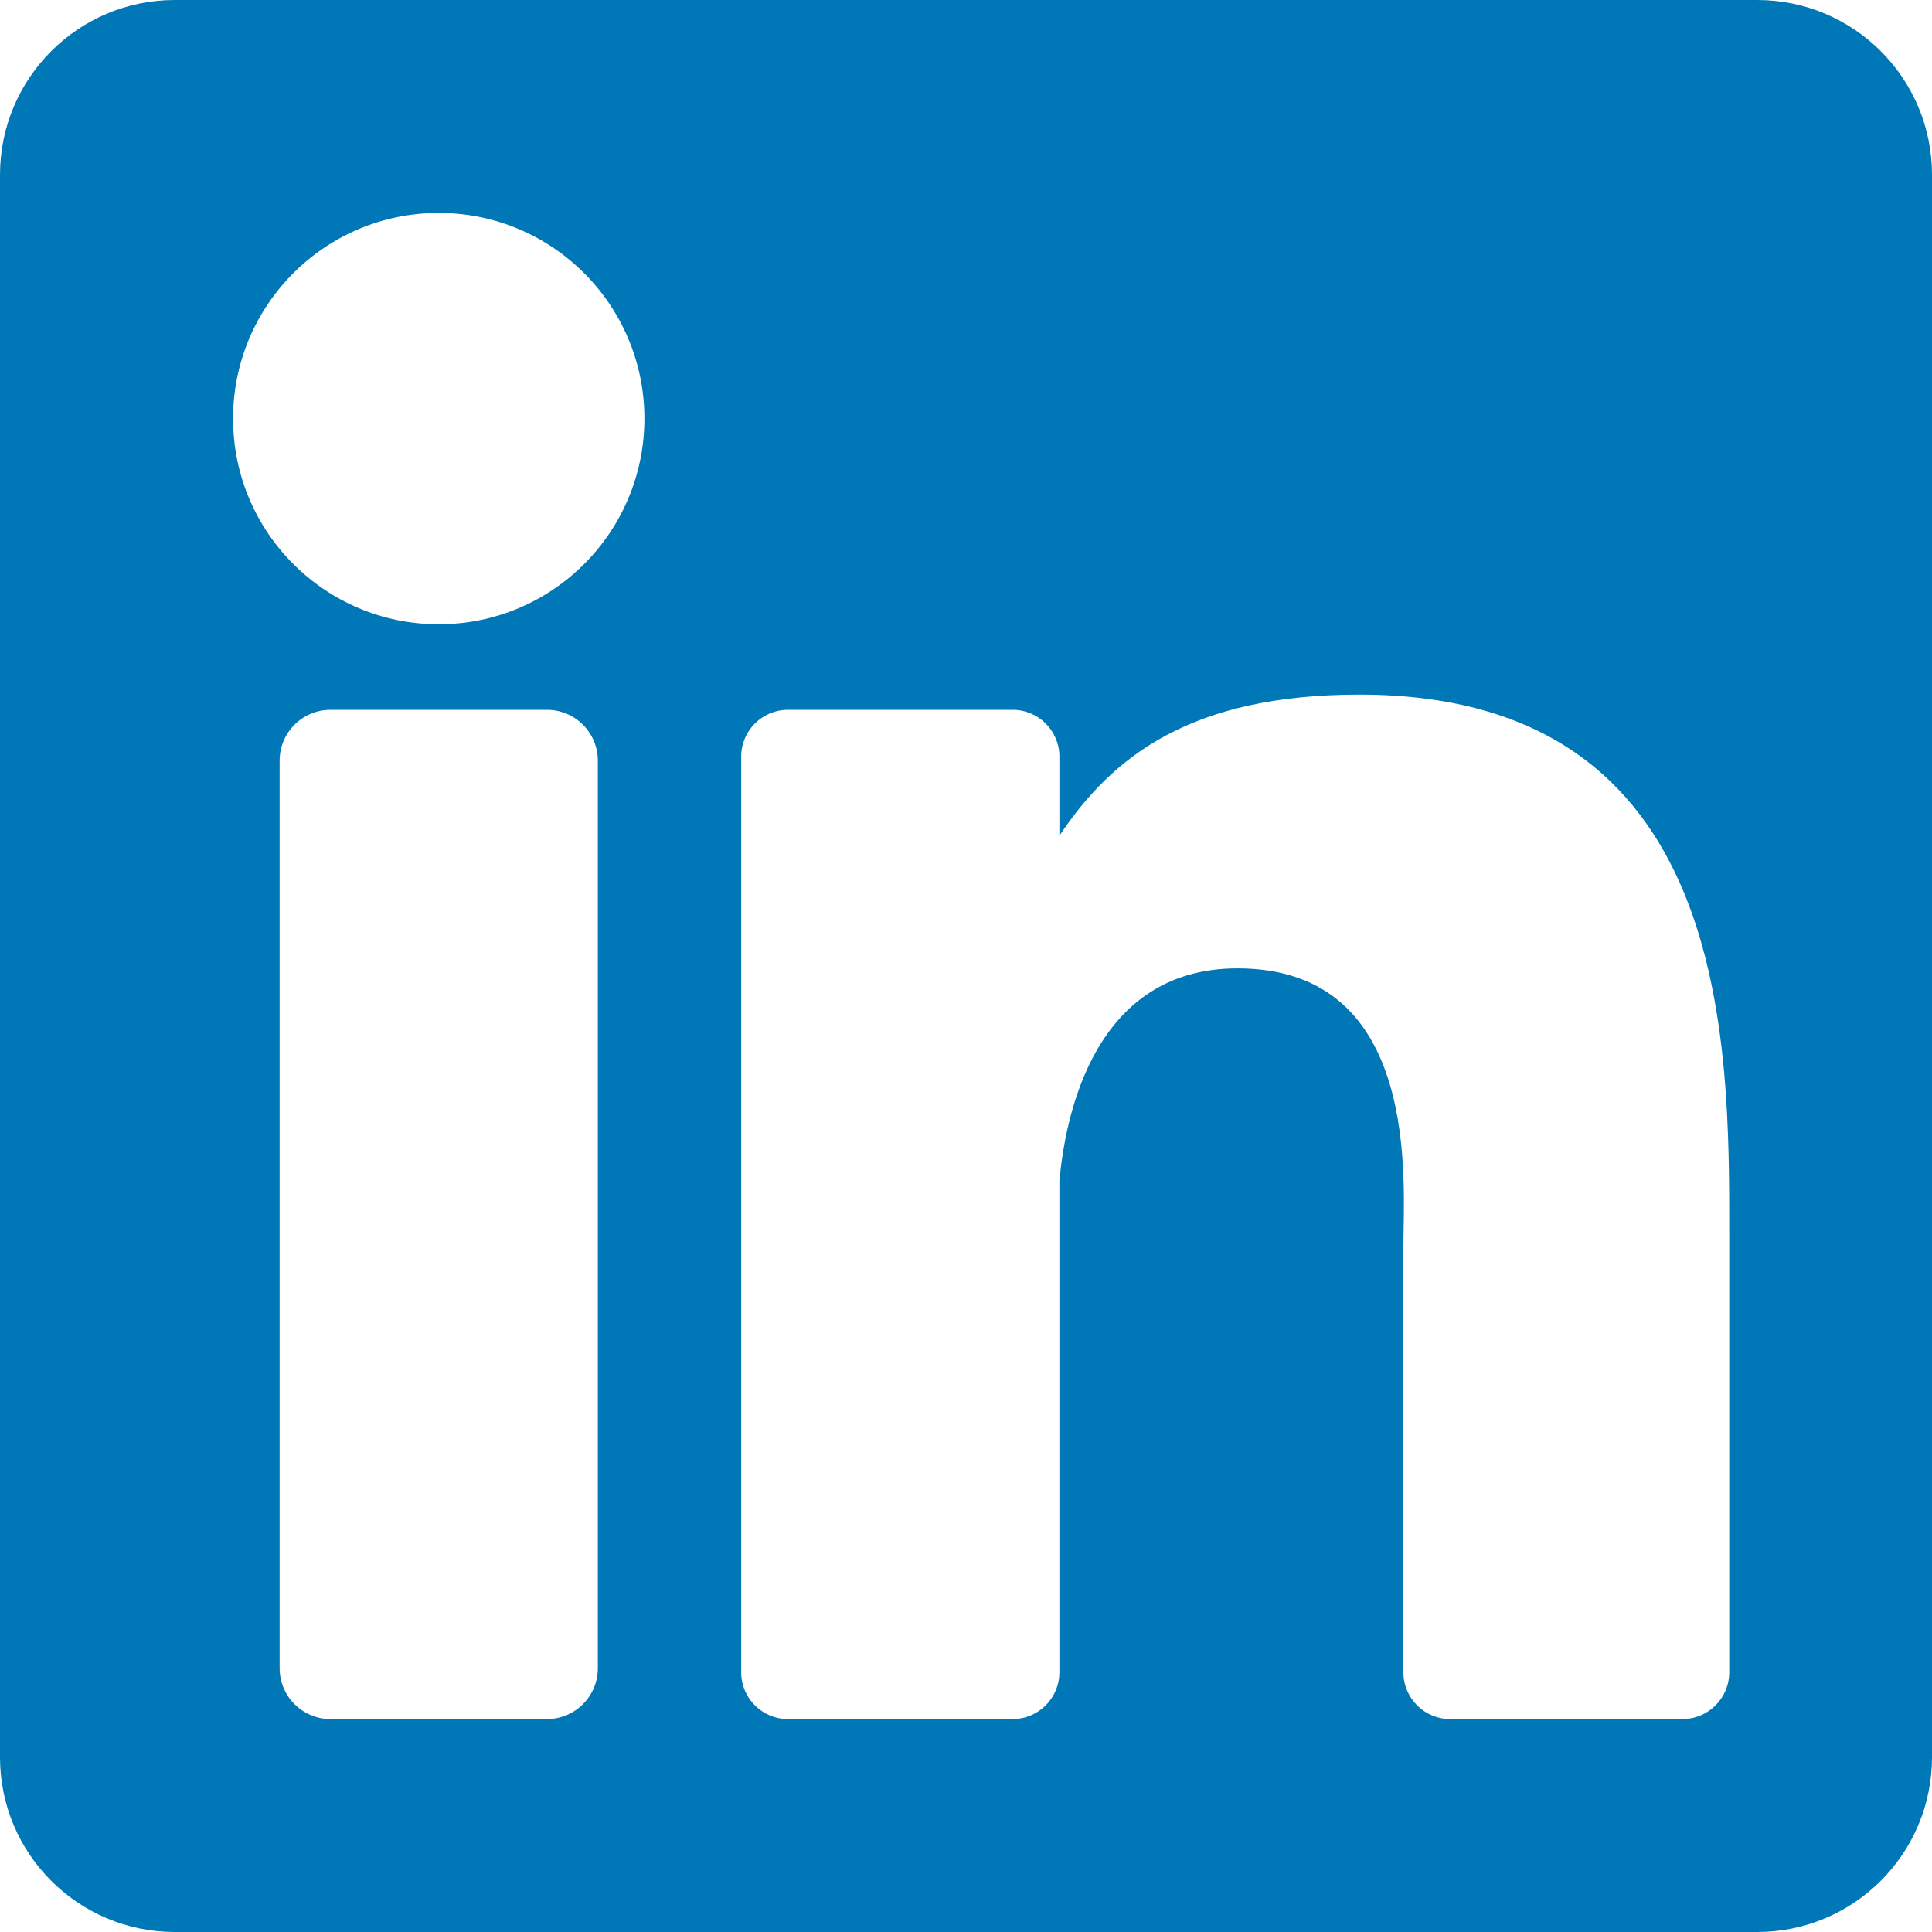
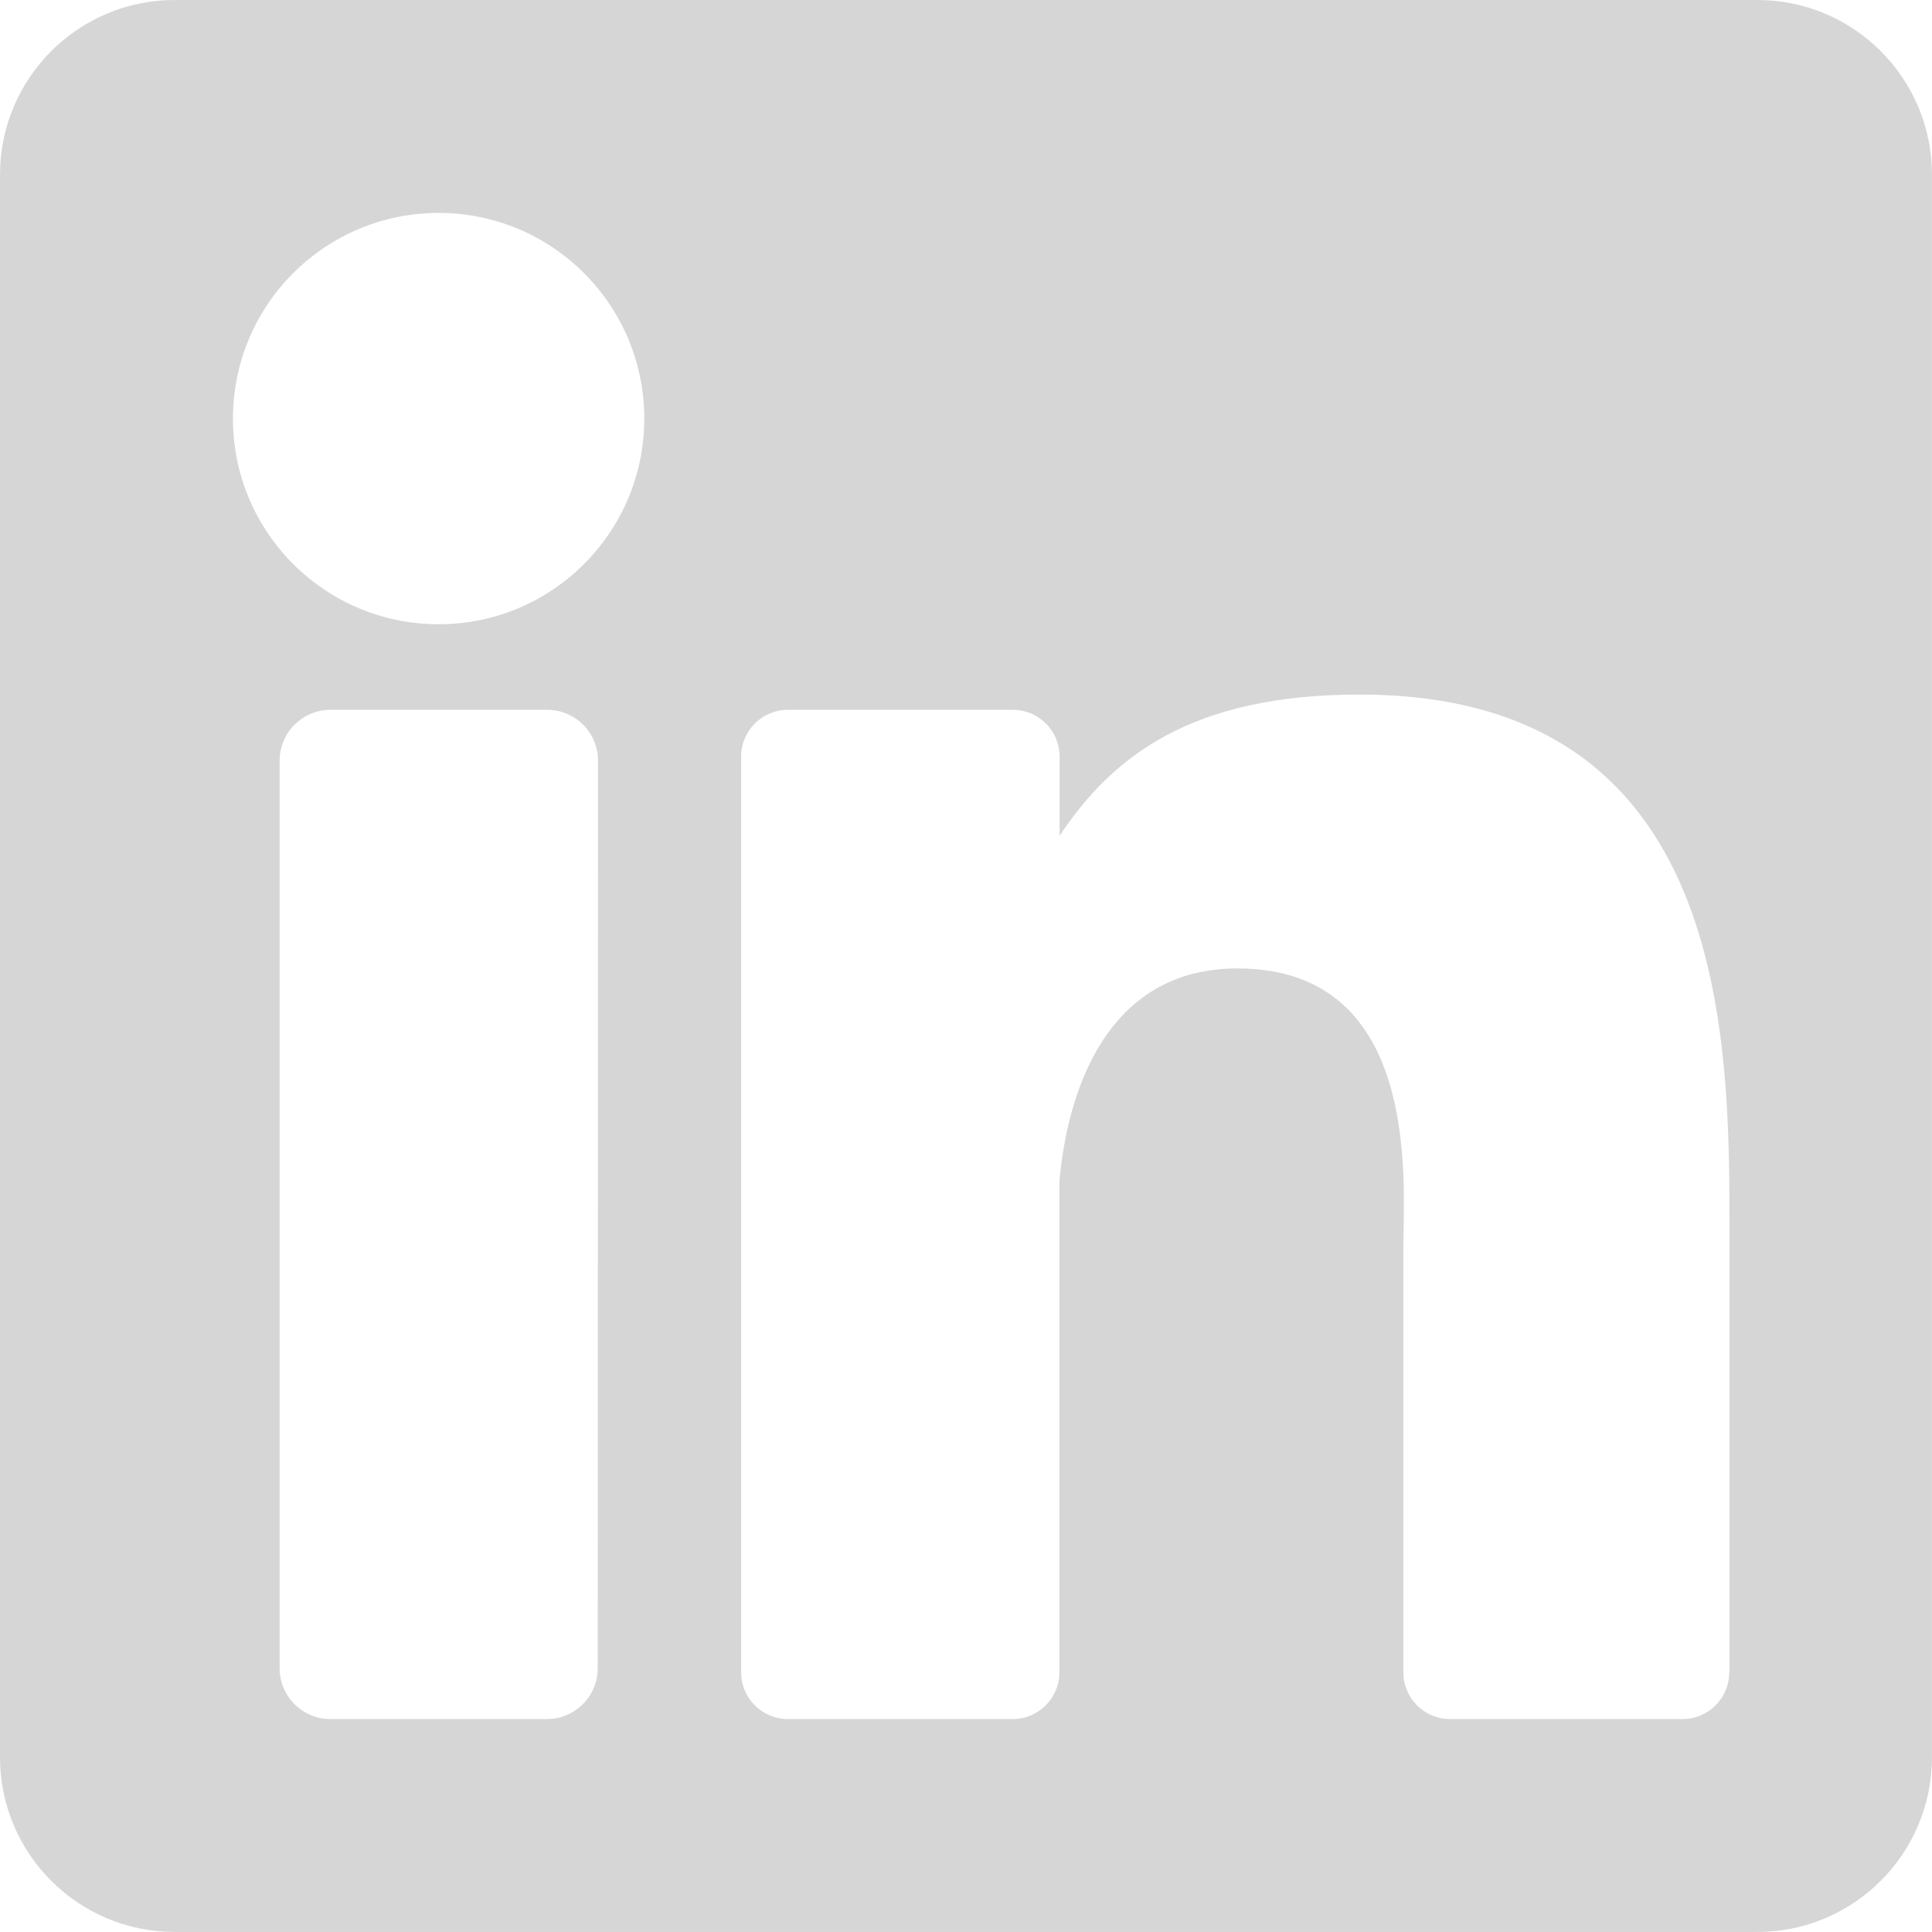
- <svg xmlns="http://www.w3.org/2000/svg" version="1.1" id="Layer_1" x="0px" y="0px" viewBox="0 0 382 382" style="enable-background:new 0 0 382 382;" xml:space="preserve">
-   <path style="fill:#0077B7;" d="M347.445,0H34.555C15.471,0,0,15.471,0,34.555v312.889C0,366.529,15.471,382,34.555,382h312.889  C366.529,382,382,366.529,382,347.444V34.555C382,15.471,366.529,0,347.445,0z M118.207,329.844c0,5.554-4.502,10.056-10.056,10.056  H65.345c-5.554,0-10.056-4.502-10.056-10.056V150.403c0-5.554,4.502-10.056,10.056-10.056h42.806  c5.554,0,10.056,4.502,10.056,10.056V329.844z M86.748,123.432c-22.459,0-40.666-18.207-40.666-40.666S64.289,42.1,86.748,42.1  s40.666,18.207,40.666,40.666S109.208,123.432,86.748,123.432z M341.91,330.654c0,5.106-4.14,9.246-9.246,9.246H286.73  c-5.106,0-9.246-4.14-9.246-9.246v-84.168c0-12.556,3.683-55.021-32.813-55.021c-28.309,0-34.051,29.066-35.204,42.11v97.079  c0,5.106-4.139,9.246-9.246,9.246h-44.426c-5.106,0-9.246-4.14-9.246-9.246V149.593c0-5.106,4.14-9.246,9.246-9.246h44.426  c5.106,0,9.246,4.14,9.246,9.246v15.655c10.497-15.753,26.097-27.912,59.312-27.912c73.552,0,73.131,68.716,73.131,106.472  L341.91,330.654L341.91,330.654z" />
-   <g>
- </g>
-   <g>
- </g>
-   <g>
- </g>
-   <g>
- </g>
-   <g>
- </g>
-   <g>
- </g>
-   <g>
- </g>
-   <g>
- </g>
-   <g>
- </g>
-   <g>
- </g>
-   <g>
- </g>
-   <g>
- </g>
-   <g>
- </g>
-   <g>
- </g>
-   <g>
- </g>
+ <svg xmlns="http://www.w3.org/2000/svg" width="44.489" height="44.489" viewBox="0 0 44.489 44.489">
+   <path id="linkedin" d="M40.464,0H4.024A4.024,4.024,0,0,0,0,4.024v36.44a4.024,4.024,0,0,0,4.024,4.024h36.44a4.024,4.024,0,0,0,4.024-4.024V4.024A4.024,4.024,0,0,0,40.464,0Zm-26.7,38.415A1.171,1.171,0,0,1,12.6,39.586H7.61a1.171,1.171,0,0,1-1.171-1.171v-20.9A1.171,1.171,0,0,1,7.61,16.345H12.6a1.171,1.171,0,0,1,1.171,1.171ZM10.1,14.375a4.736,4.736,0,1,1,4.736-4.736A4.736,4.736,0,0,1,10.1,14.375ZM39.82,38.509a1.077,1.077,0,0,1-1.077,1.077h-5.35a1.077,1.077,0,0,1-1.077-1.077v-9.8c0-1.462.429-6.408-3.821-6.408-3.3,0-3.966,3.385-4.1,4.9V38.509a1.077,1.077,0,0,1-1.077,1.077H18.144a1.077,1.077,0,0,1-1.077-1.077V17.422a1.077,1.077,0,0,1,1.077-1.077h5.174A1.077,1.077,0,0,1,24.4,17.422v1.823c1.223-1.835,3.039-3.251,6.908-3.251,8.566,0,8.517,8,8.517,12.4V38.509Z" fill="#d6d6d6" />
</svg>
